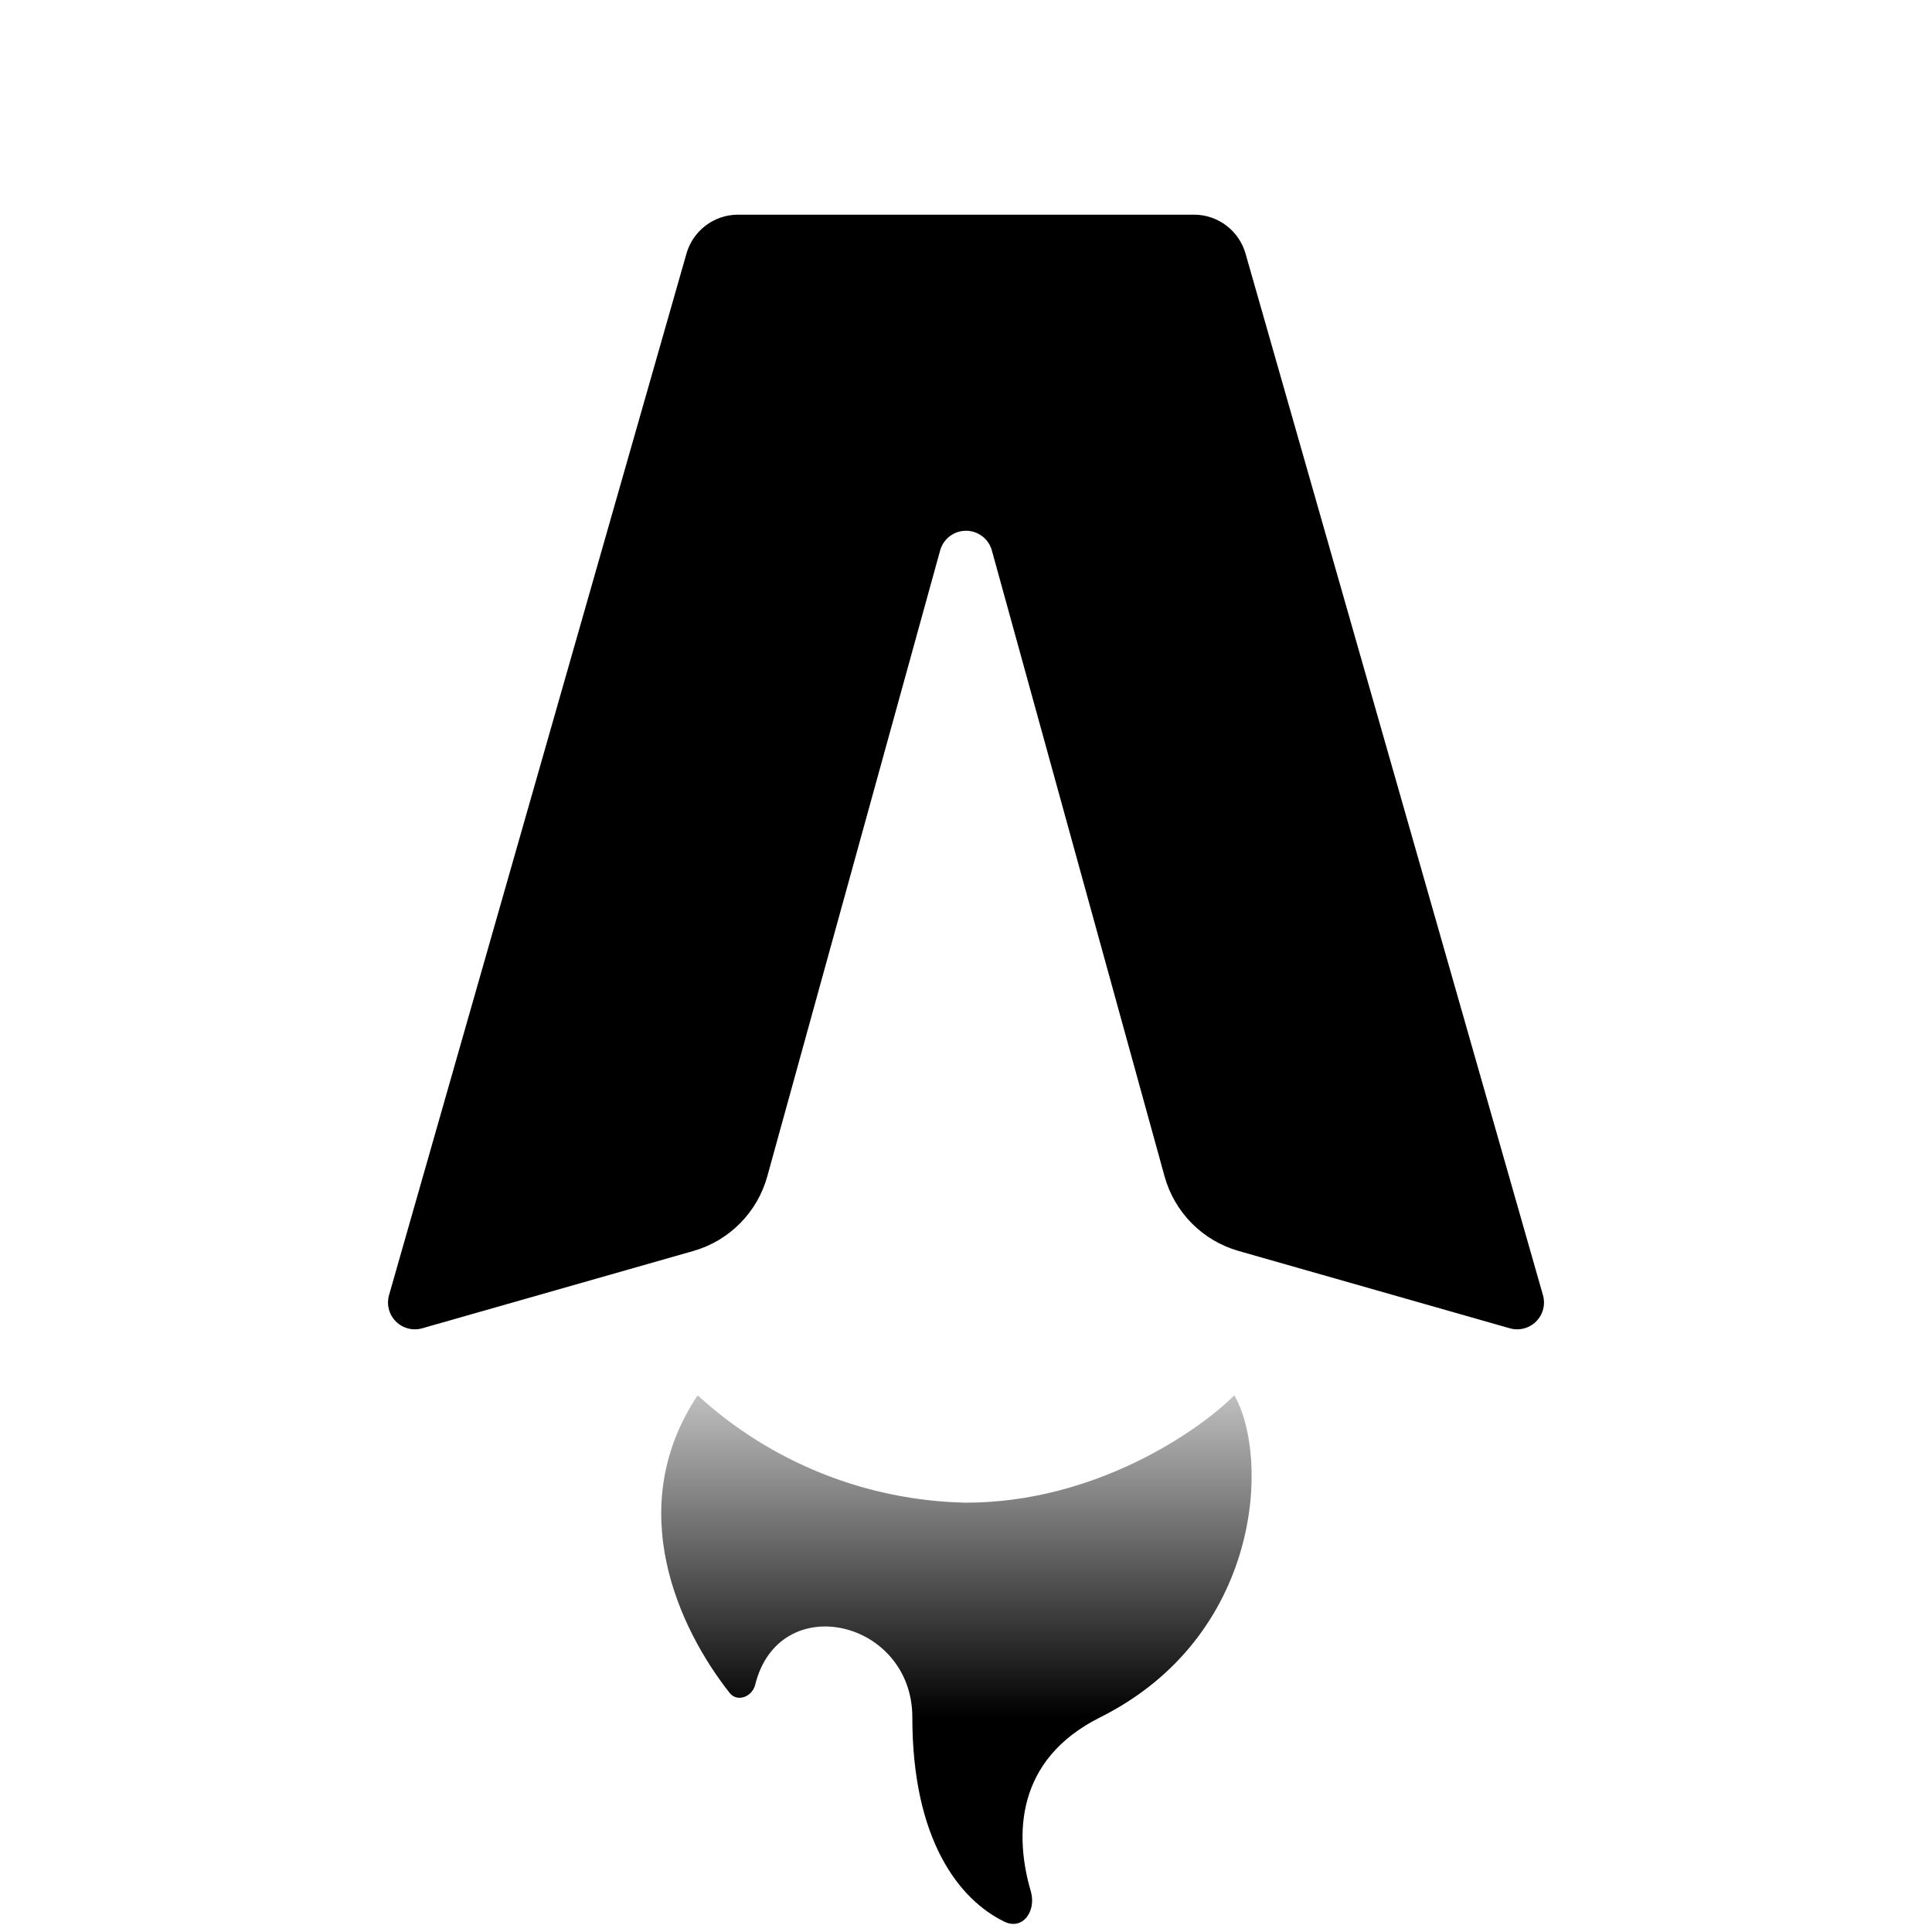
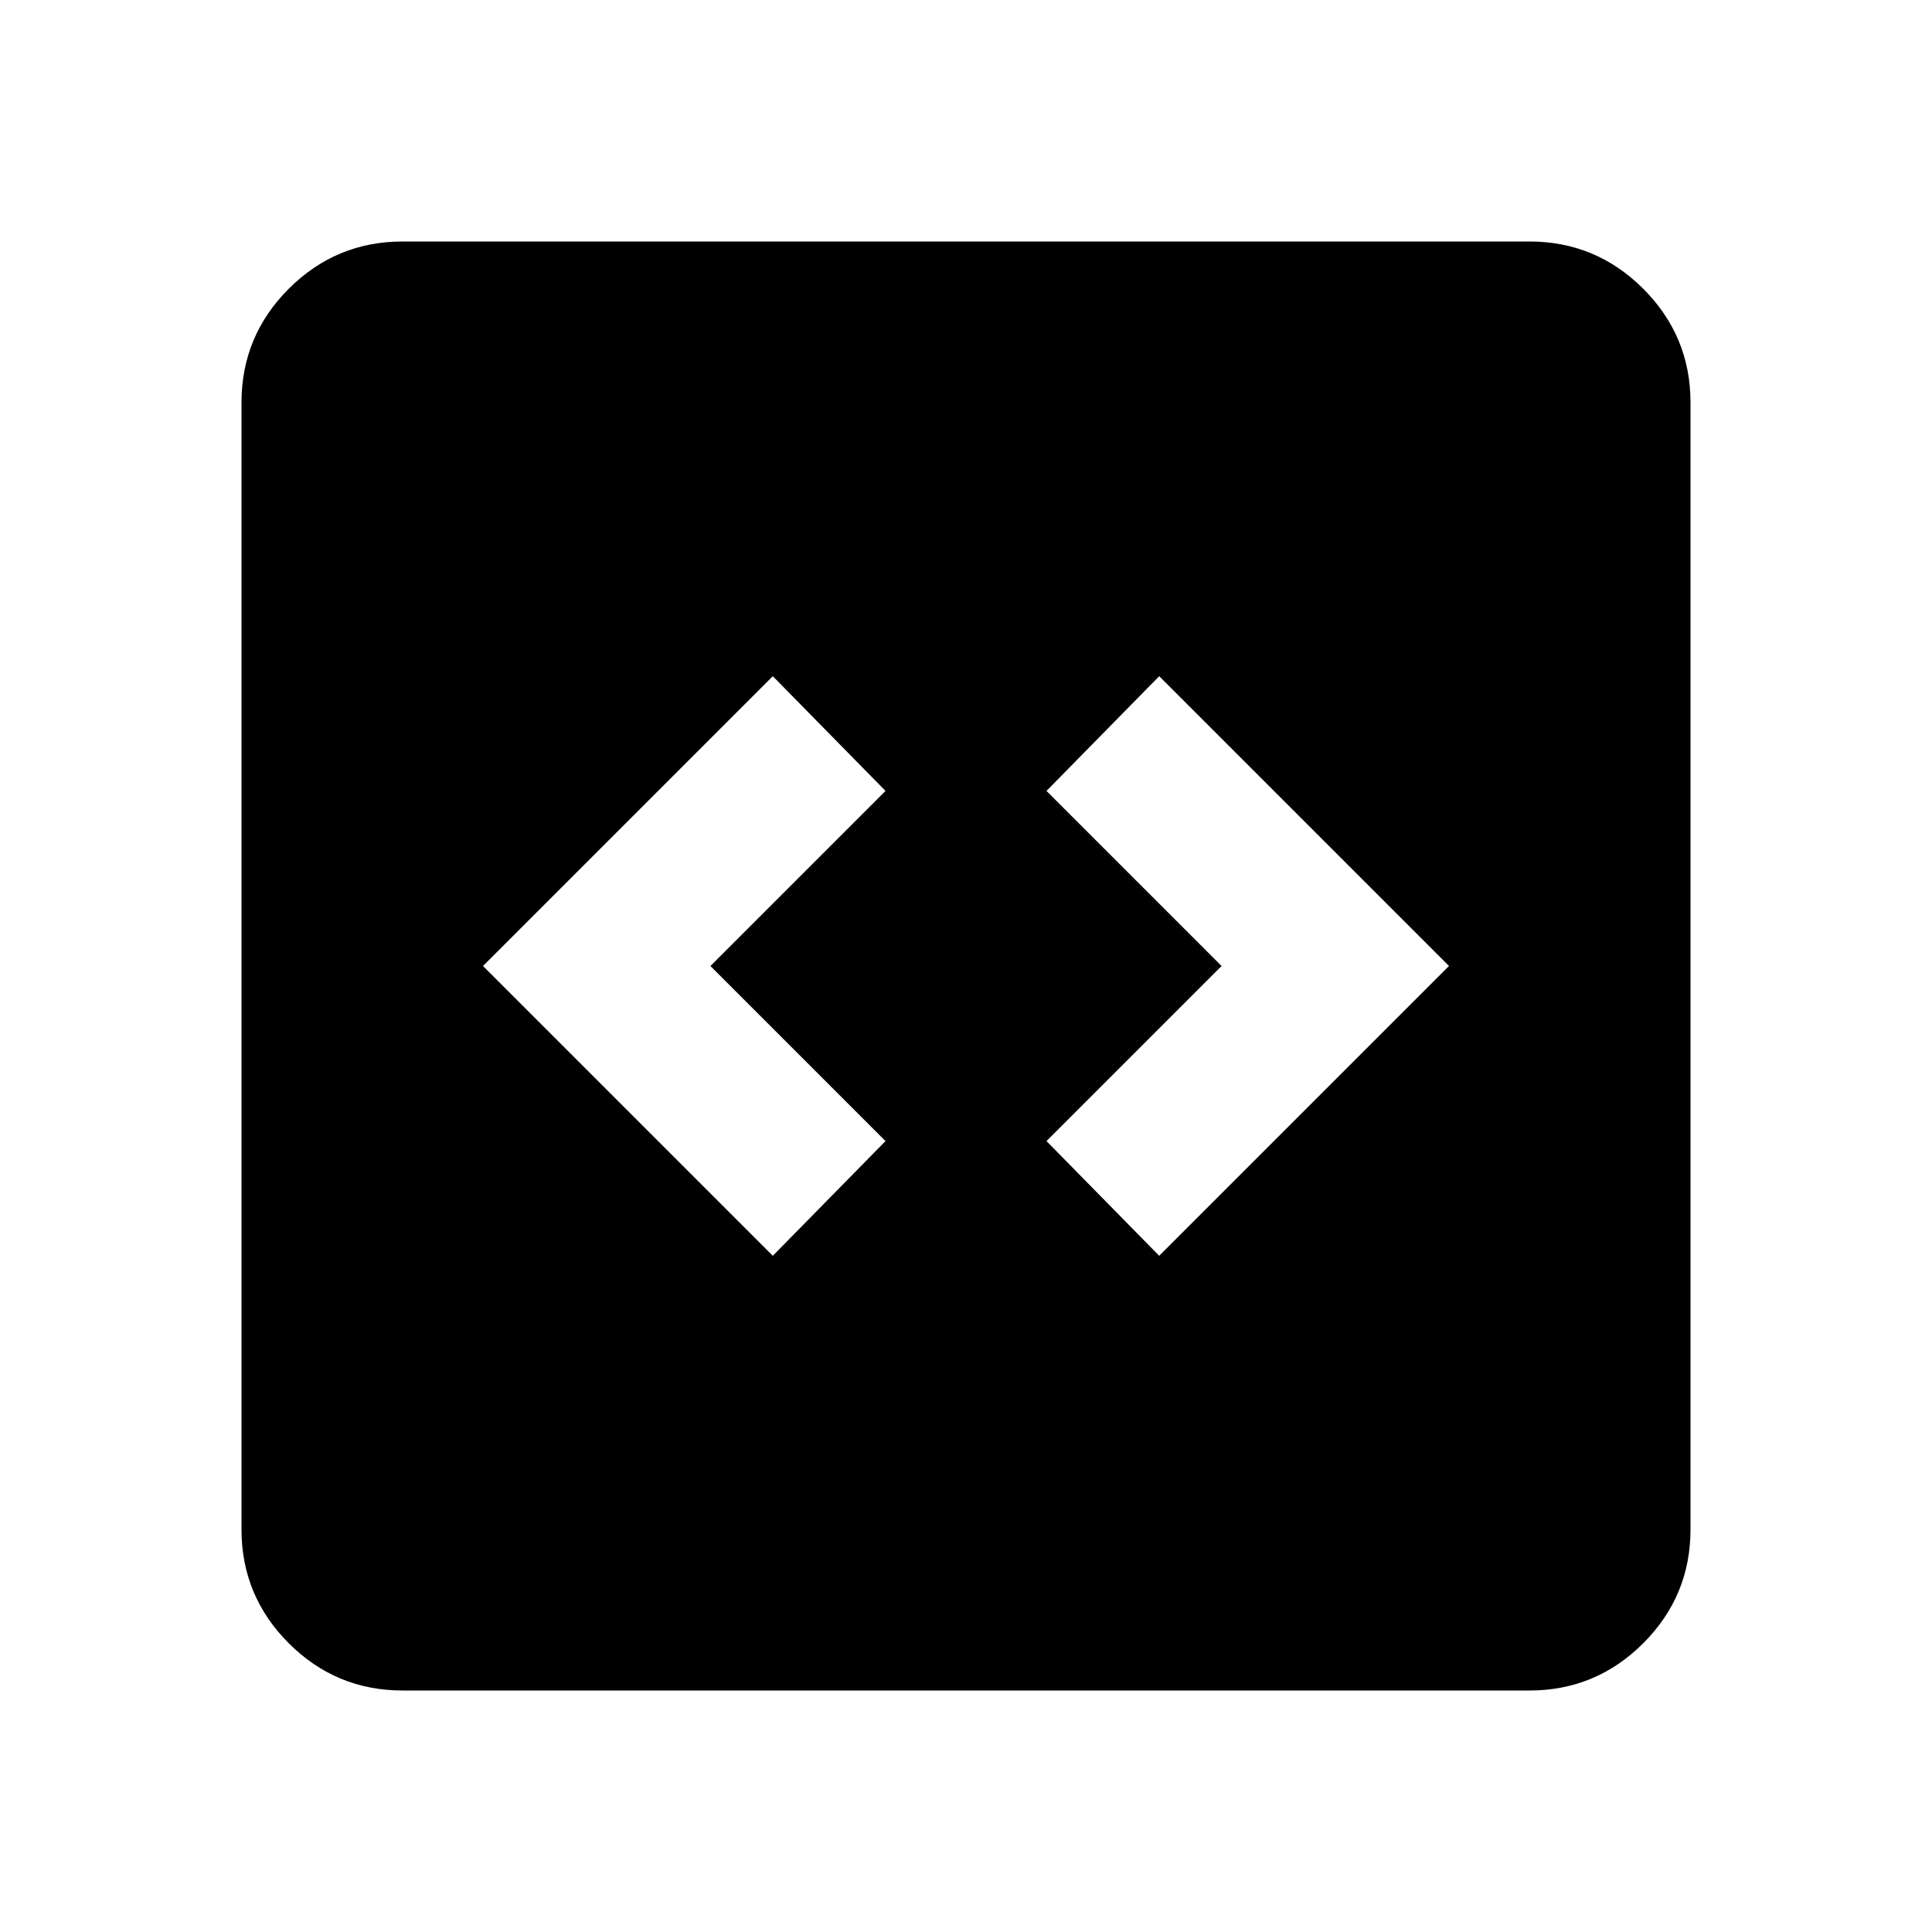
- <svg xmlns="http://www.w3.org/2000/svg" fill="none" viewBox="0 0 36 36">
-   <path fill="#000" d="M22.25 4h-8.5a1 1 0 0 0-.96.73l-5.54 19.4a.5.5 0 0 0 .62.62l5.05-1.44a2 2 0 0 0 1.38-1.4l3.22-11.66a.5.5 0 0 1 .96 0l3.22 11.67a2 2 0 0 0 1.38 1.39l5.05 1.44a.5.5 0 0 0 .62-.62l-5.54-19.4a1 1 0 0 0-.96-.73Z" />
-   <path fill="url(#gradient)" d="M18 28a7.63 7.63 0 0 1-5-2c-1.4 2.1-.35 4.35.6 5.55.14.17.41.07.47-.15.44-1.8 2.93-1.22 2.93.6 0 2.28.87 3.4 1.72 3.81.34.16.59-.2.49-.56-.31-1.05-.29-2.46 1.29-3.25 3-1.5 3.17-4.83 2.5-6-.67.67-2.6 2-5 2Z" />
-   <defs>
-     <linearGradient id="gradient" x1="16" x2="16" y1="32" y2="24" gradientUnits="userSpaceOnUse">
-       <stop stop-color="#000" />
-       <stop offset="1" stop-color="#000" stop-opacity="0" />
-     </linearGradient>
-   </defs>
+ <svg xmlns="http://www.w3.org/2000/svg" width="24" height="24" viewBox="0 0 24 24">
+   <path fill="currentColor" d="m9.6 15.6l1.4-1.425L8.825 12L11 9.825L9.6 8.4L6 12Zm4.8 0L18 12l-3.6-3.6L13 9.825L15.175 12L13 14.175ZM5 21q-.825 0-1.413-.587Q3 19.825 3 19V5q0-.825.587-1.413Q4.175 3 5 3h14q.825 0 1.413.587Q21 4.175 21 5v14q0 .825-.587 1.413Q19.825 21 19 21Z" />
  <style>
    @media (prefers-color-scheme:dark){:root{filter:invert(100%)}}
  </style>
</svg>
